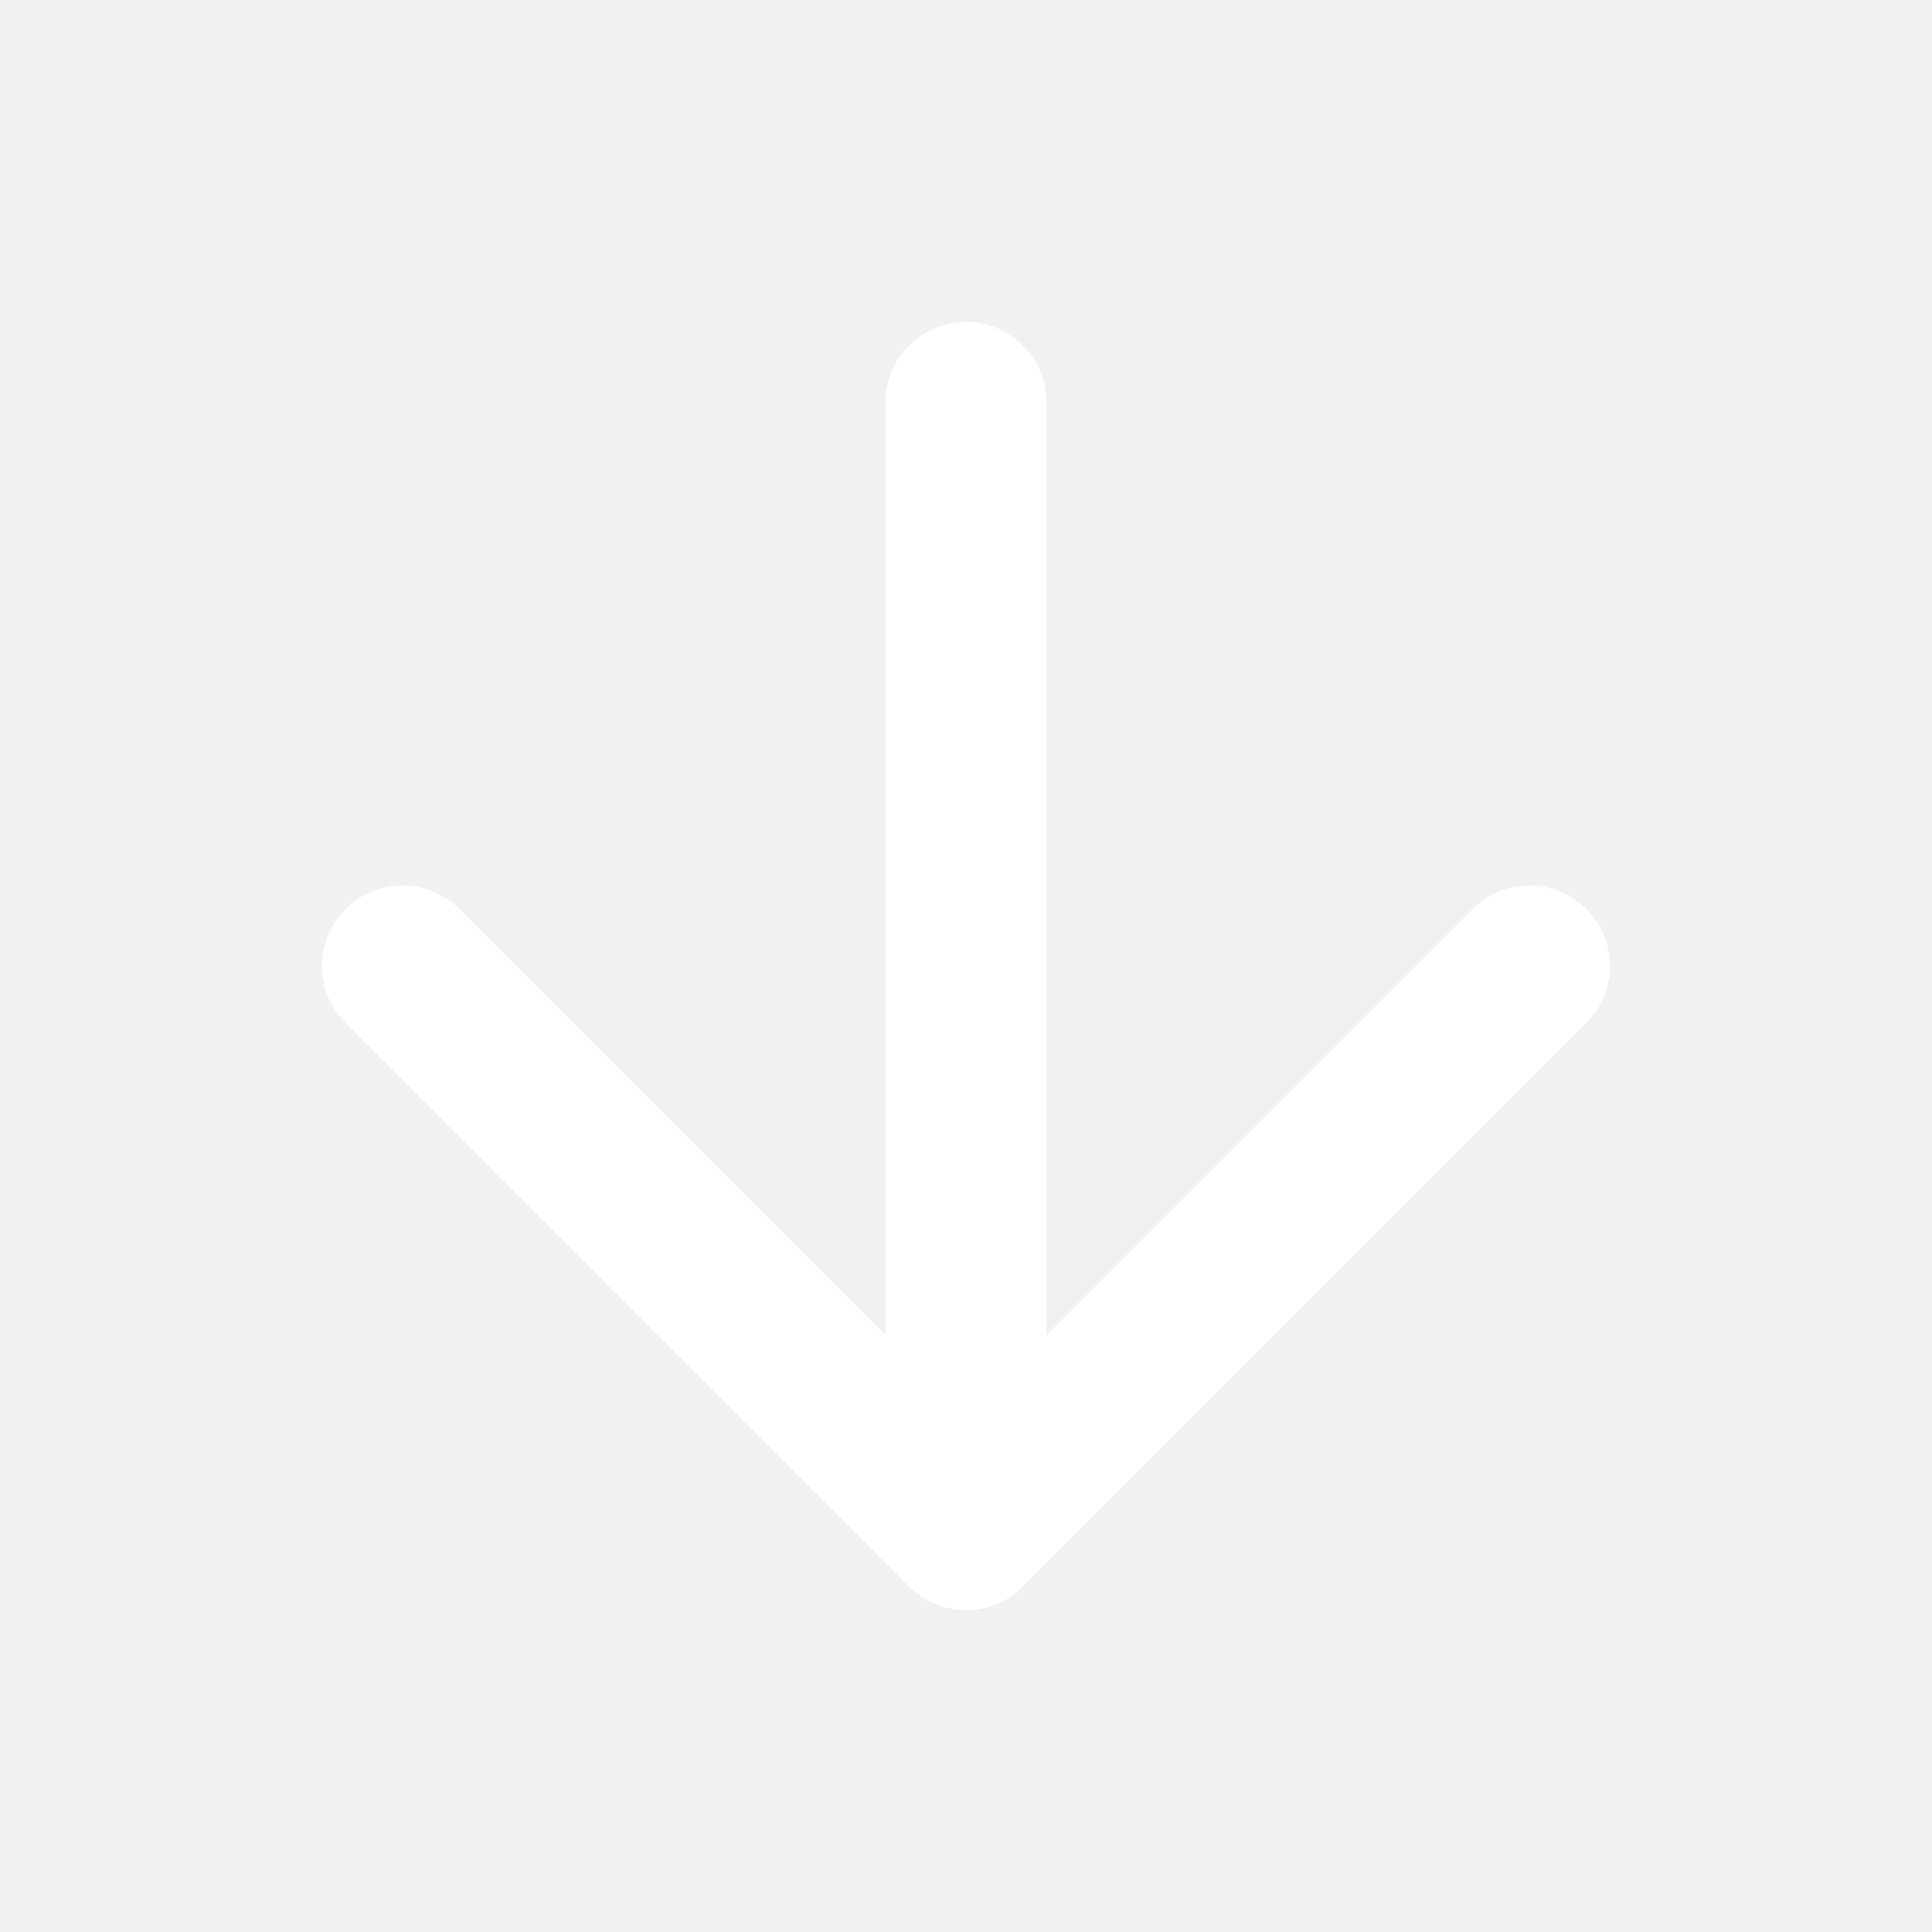
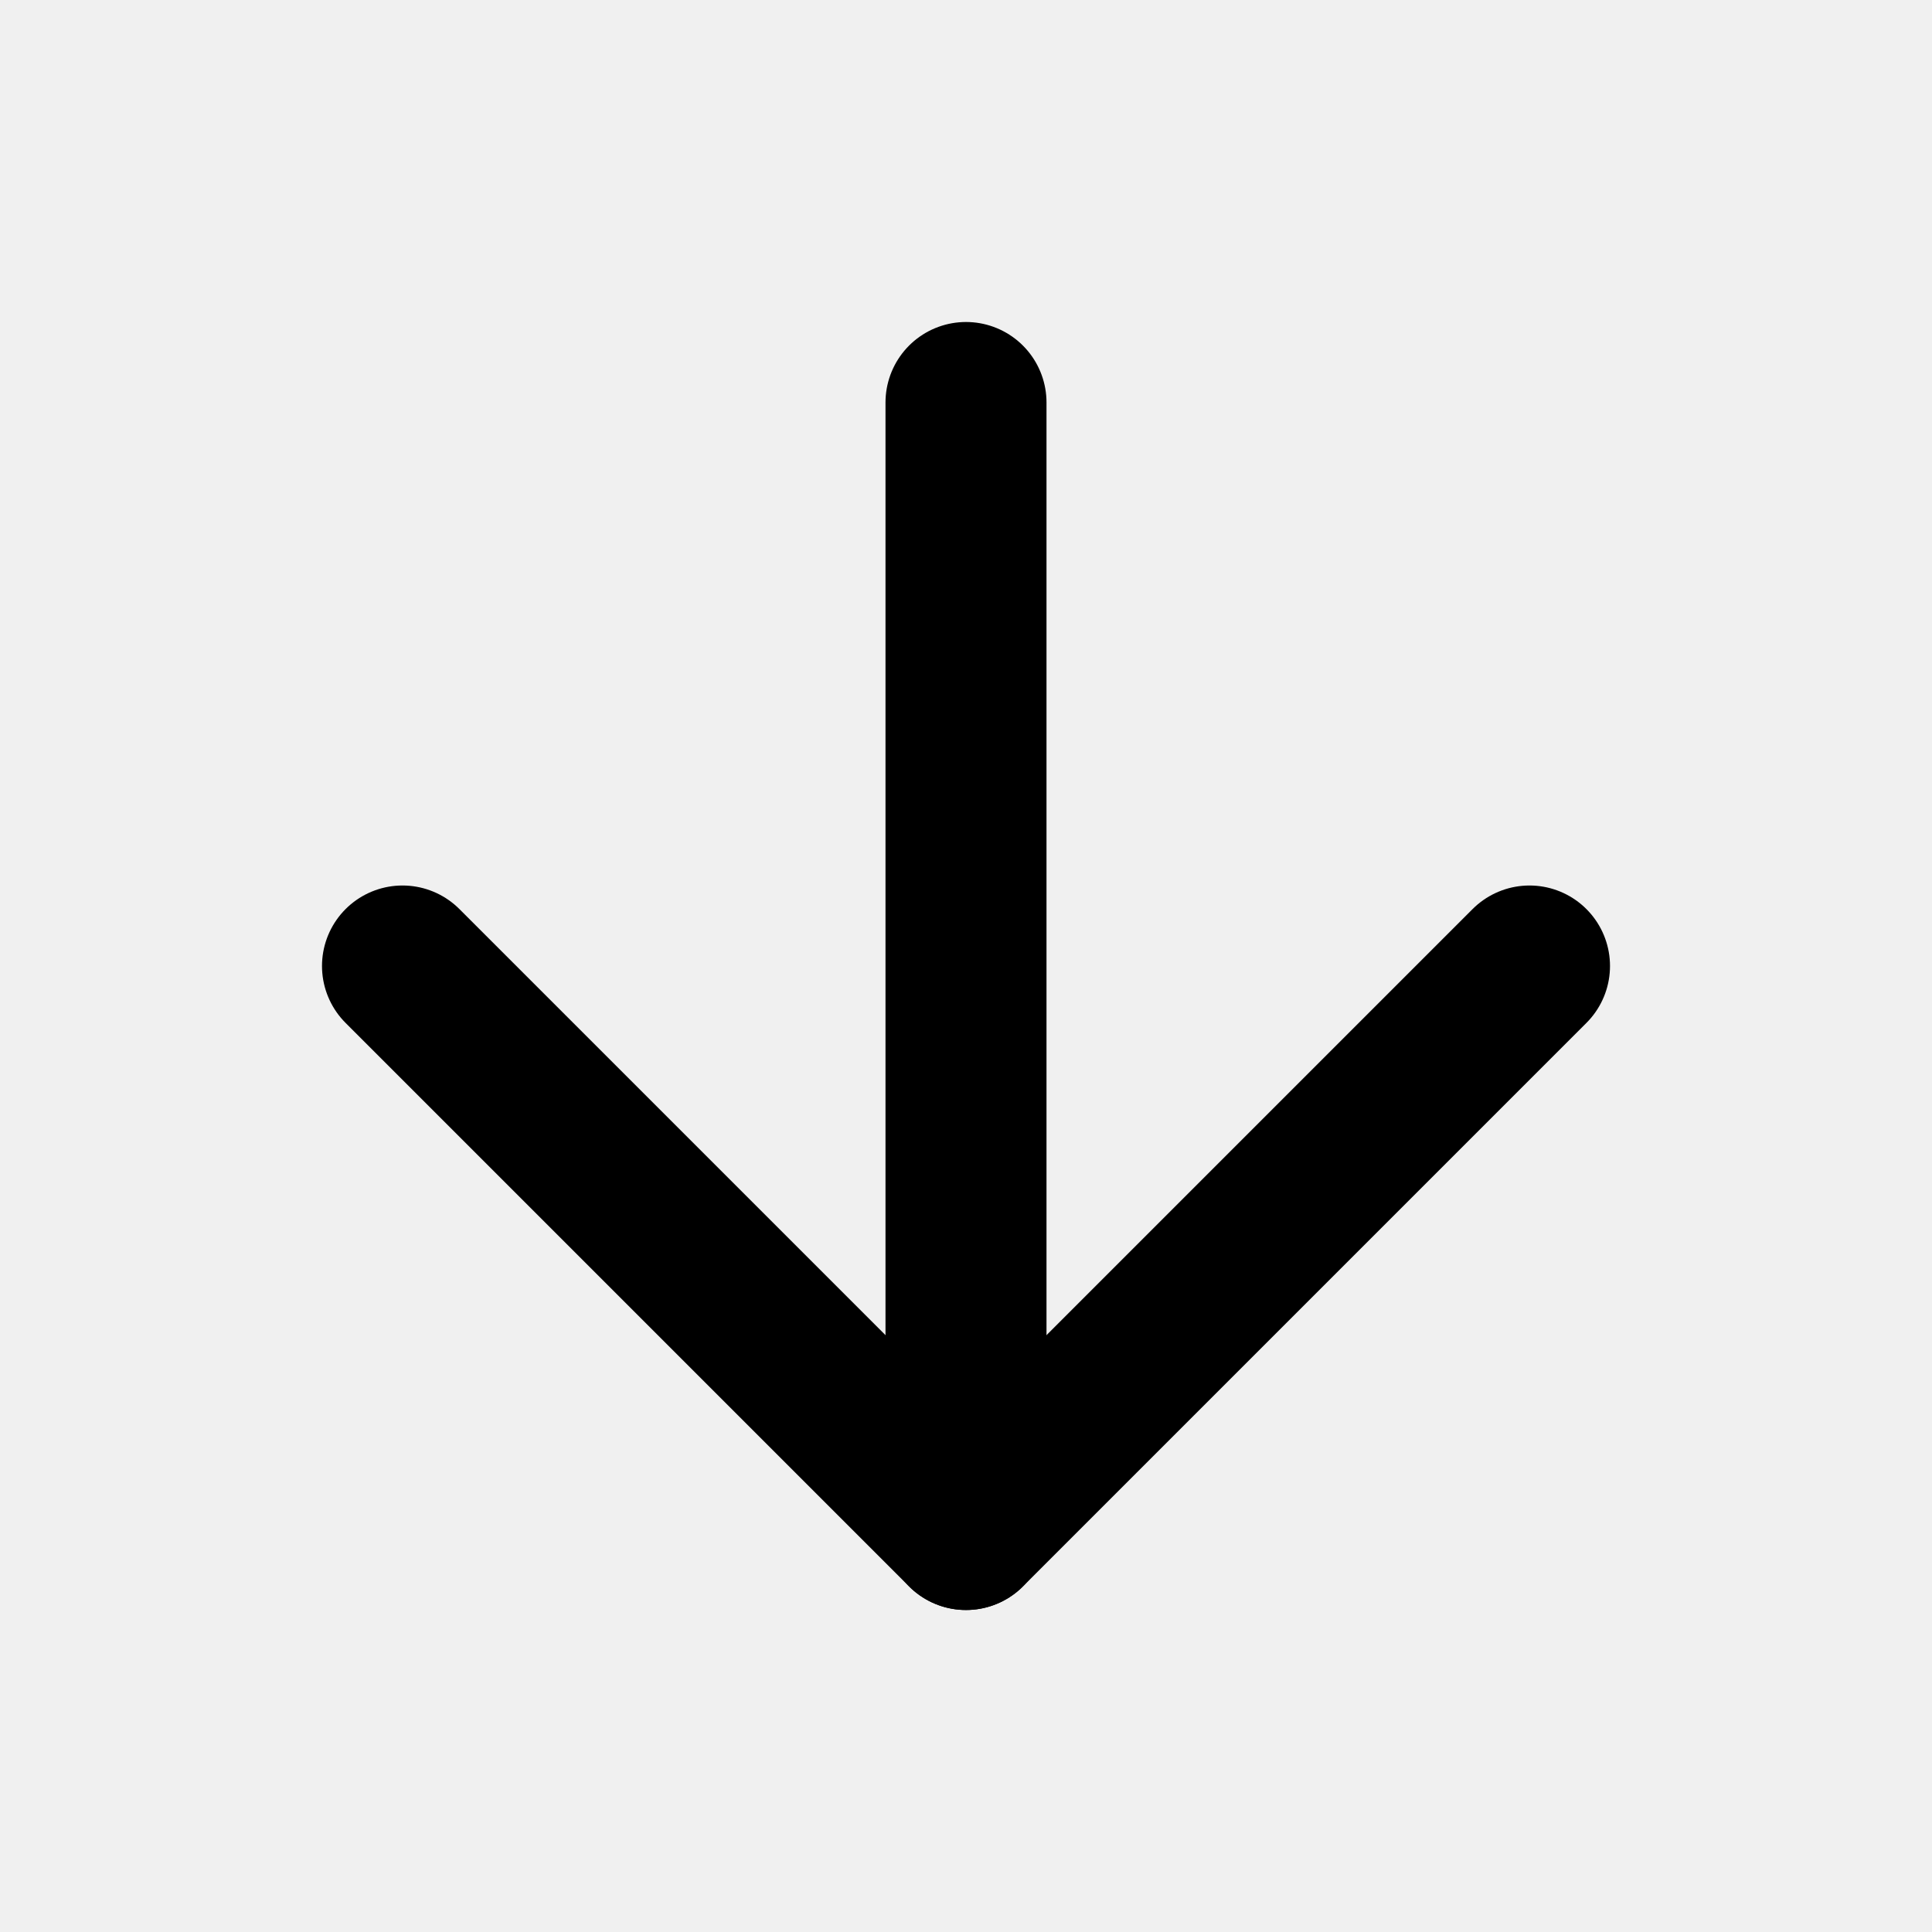
- <svg xmlns="http://www.w3.org/2000/svg" width="24" height="24" viewBox="0 0 24 24" fill="none" stroke="white" stroke-width="2" stroke-linecap="round" stroke-linejoin="round" class="feather feather-arrow-down">
+ <svg xmlns="http://www.w3.org/2000/svg" width="24" height="24" viewBox="0 0 24 24" fill="none" stroke="currentColor" stroke-width="2" stroke-linecap="round" stroke-linejoin="round" class="feather feather-arrow-down">
  <line x1="12" y1="5" x2="12" y2="19" />
  <polyline points="19 12 12 19 5 12" />
</svg>
